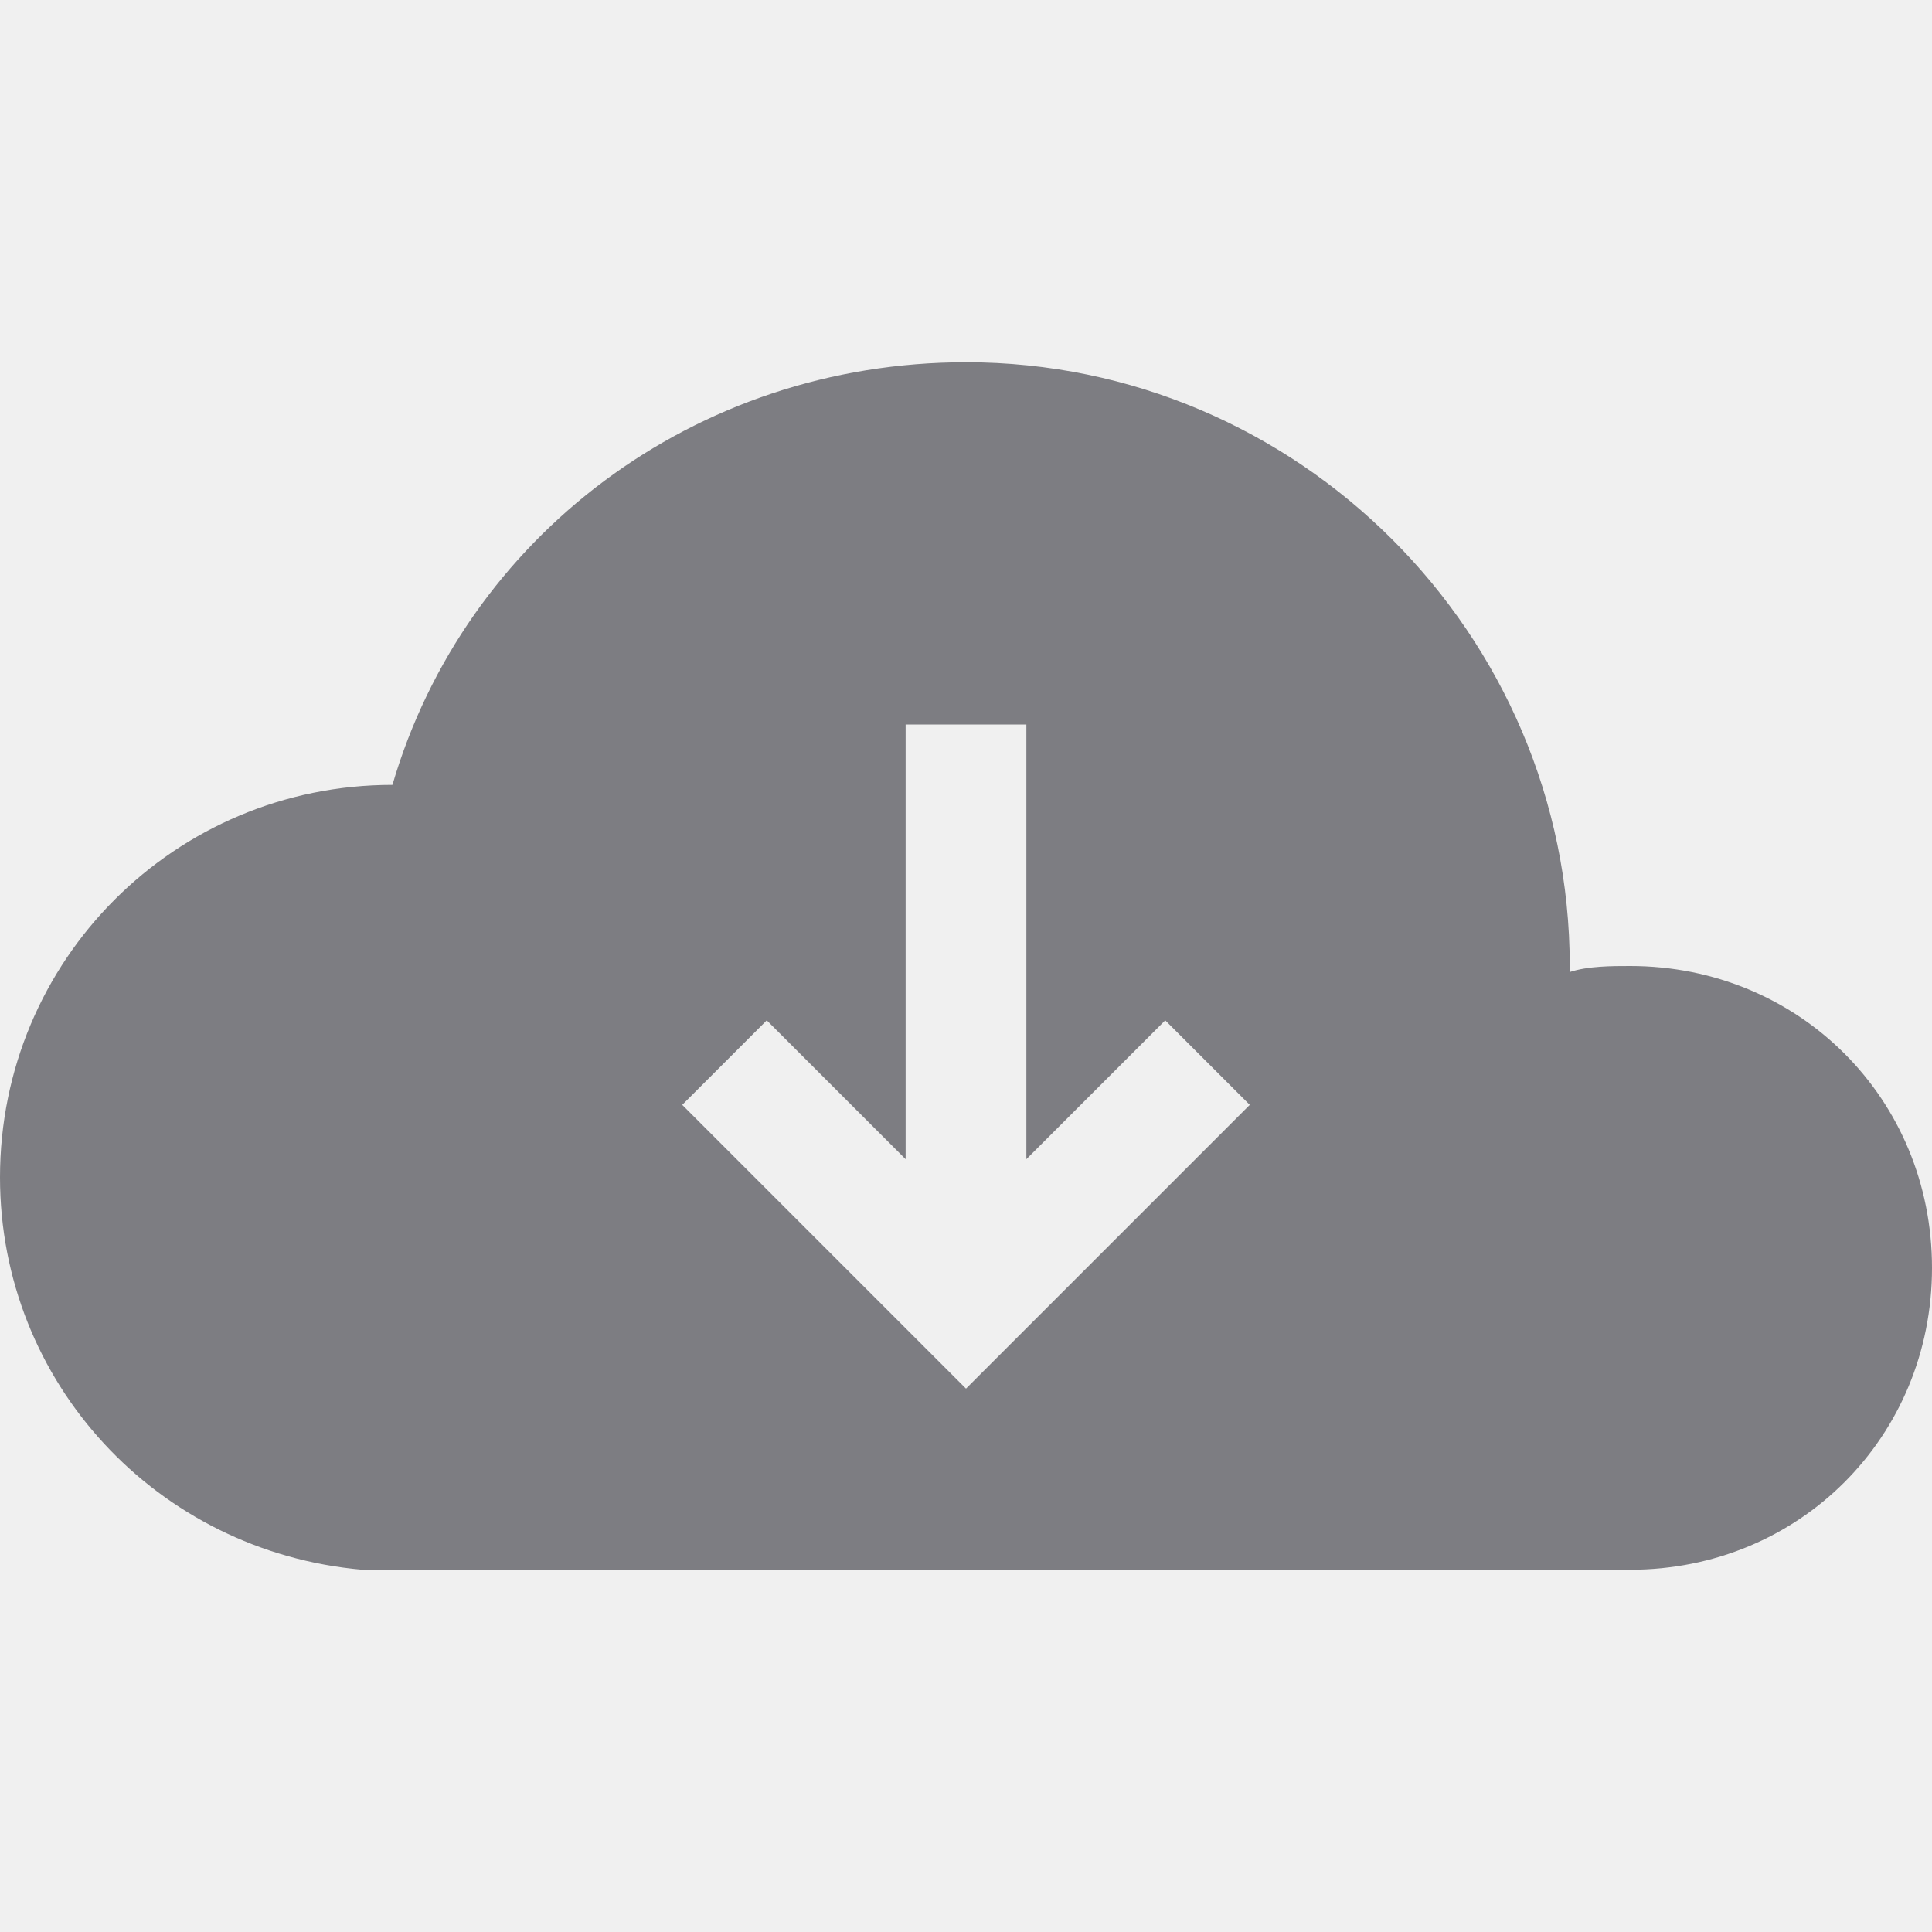
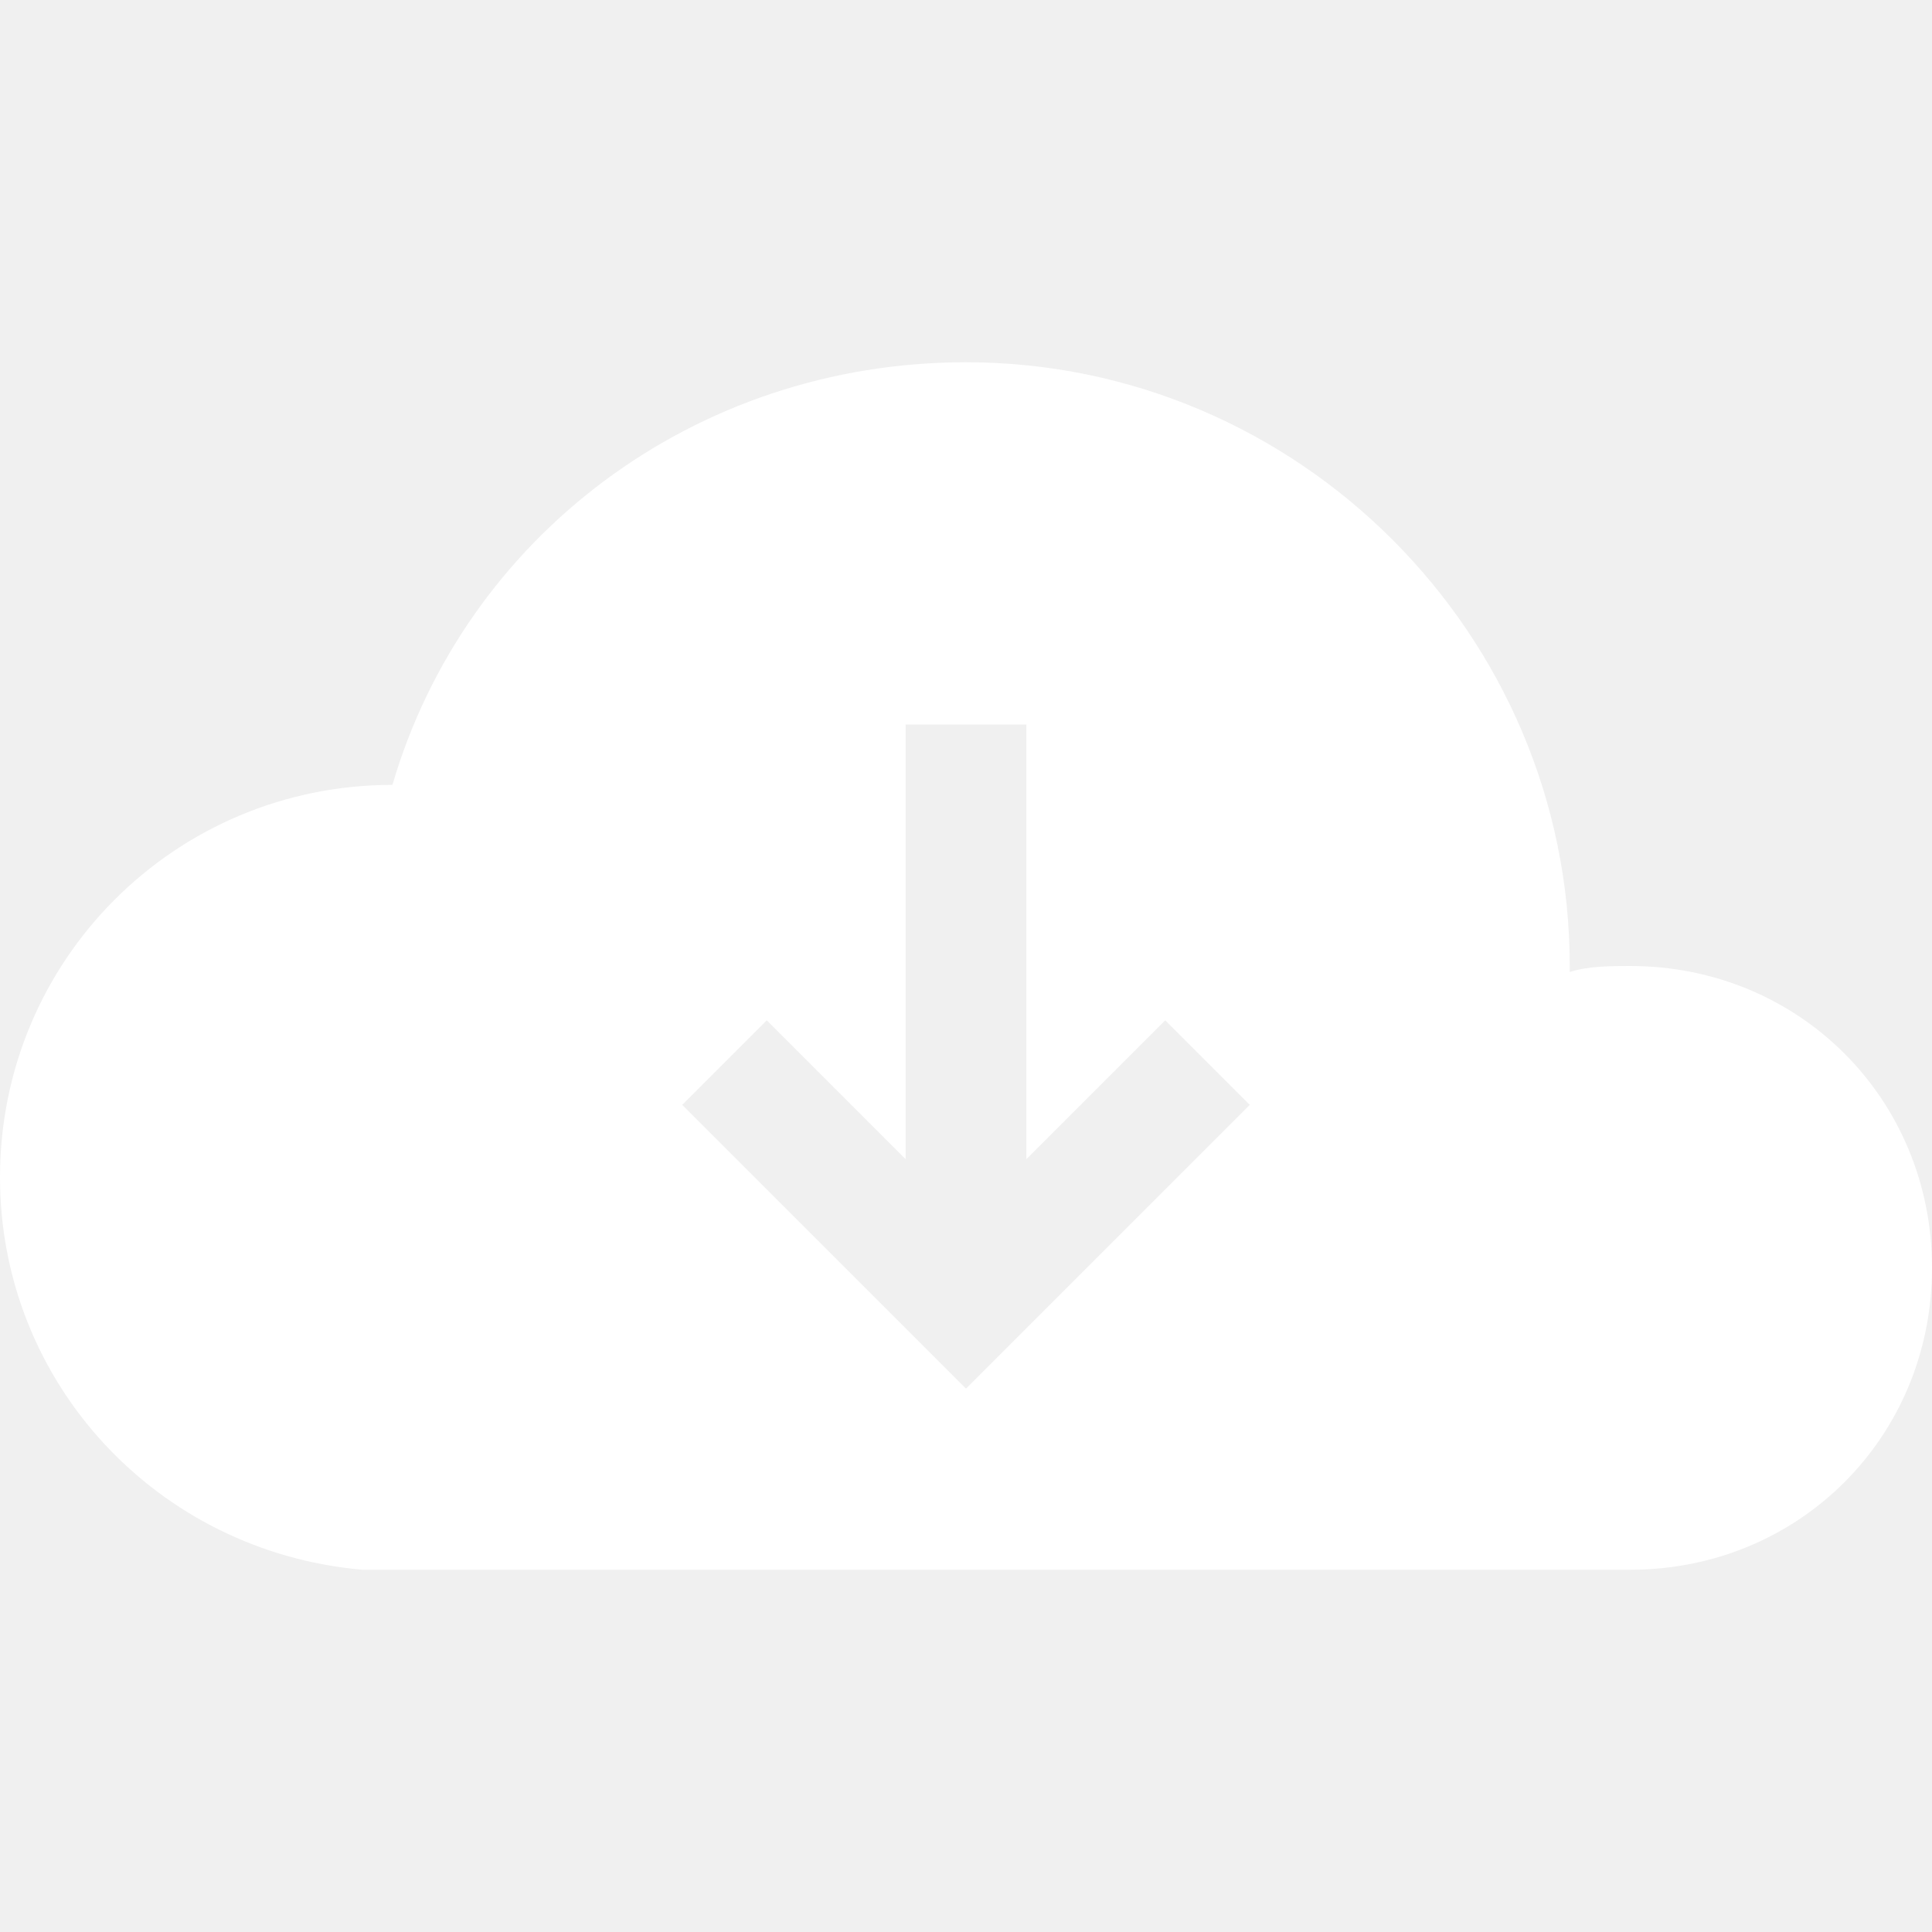
<svg xmlns="http://www.w3.org/2000/svg" version="1.1" id="Layer_1" x="0px" y="0px" width="32px" height="32px" viewBox="0 0 32 32" enable-background="new 0 0 32 32" xml:space="preserve">
-   <path fill="#7D7D82" d="M27,16c-0.3,0-0.7,0-1,0.1c0,0,0-0.1,0-0.1c0-5.5-4.5-10-10-10c-4.5,0-8.3,2.9-9.5,7C2.9,13,0,15.9,0,19.5  c0,3.4,2.6,6.2,6,6.5v0h21c2.8,0,5-2.2,5-5S29.8,16,27,16z M20.7,18.3L16,23l-4.7-4.7l1.4-1.4l2.3,2.3V12h2v7.2l2.3-2.3L20.7,18.3z" />
+   <path fill="#FFFFFF" d="M27,16c-0.3,0-0.7,0-1,0.1c0,0,0-0.1,0-0.1c0-5.5-4.5-10-10-10c-4.5,0-8.3,2.9-9.5,7C2.9,13,0,15.9,0,19.5  c0,3.4,2.6,6.2,6,6.5v0h21c2.8,0,5-2.2,5-5S29.8,16,27,16z M20.7,18.3L16,23l-4.7-4.7l1.4-1.4l2.3,2.3V12h2v7.2l2.3-2.3L20.7,18.3z" />
</svg>
